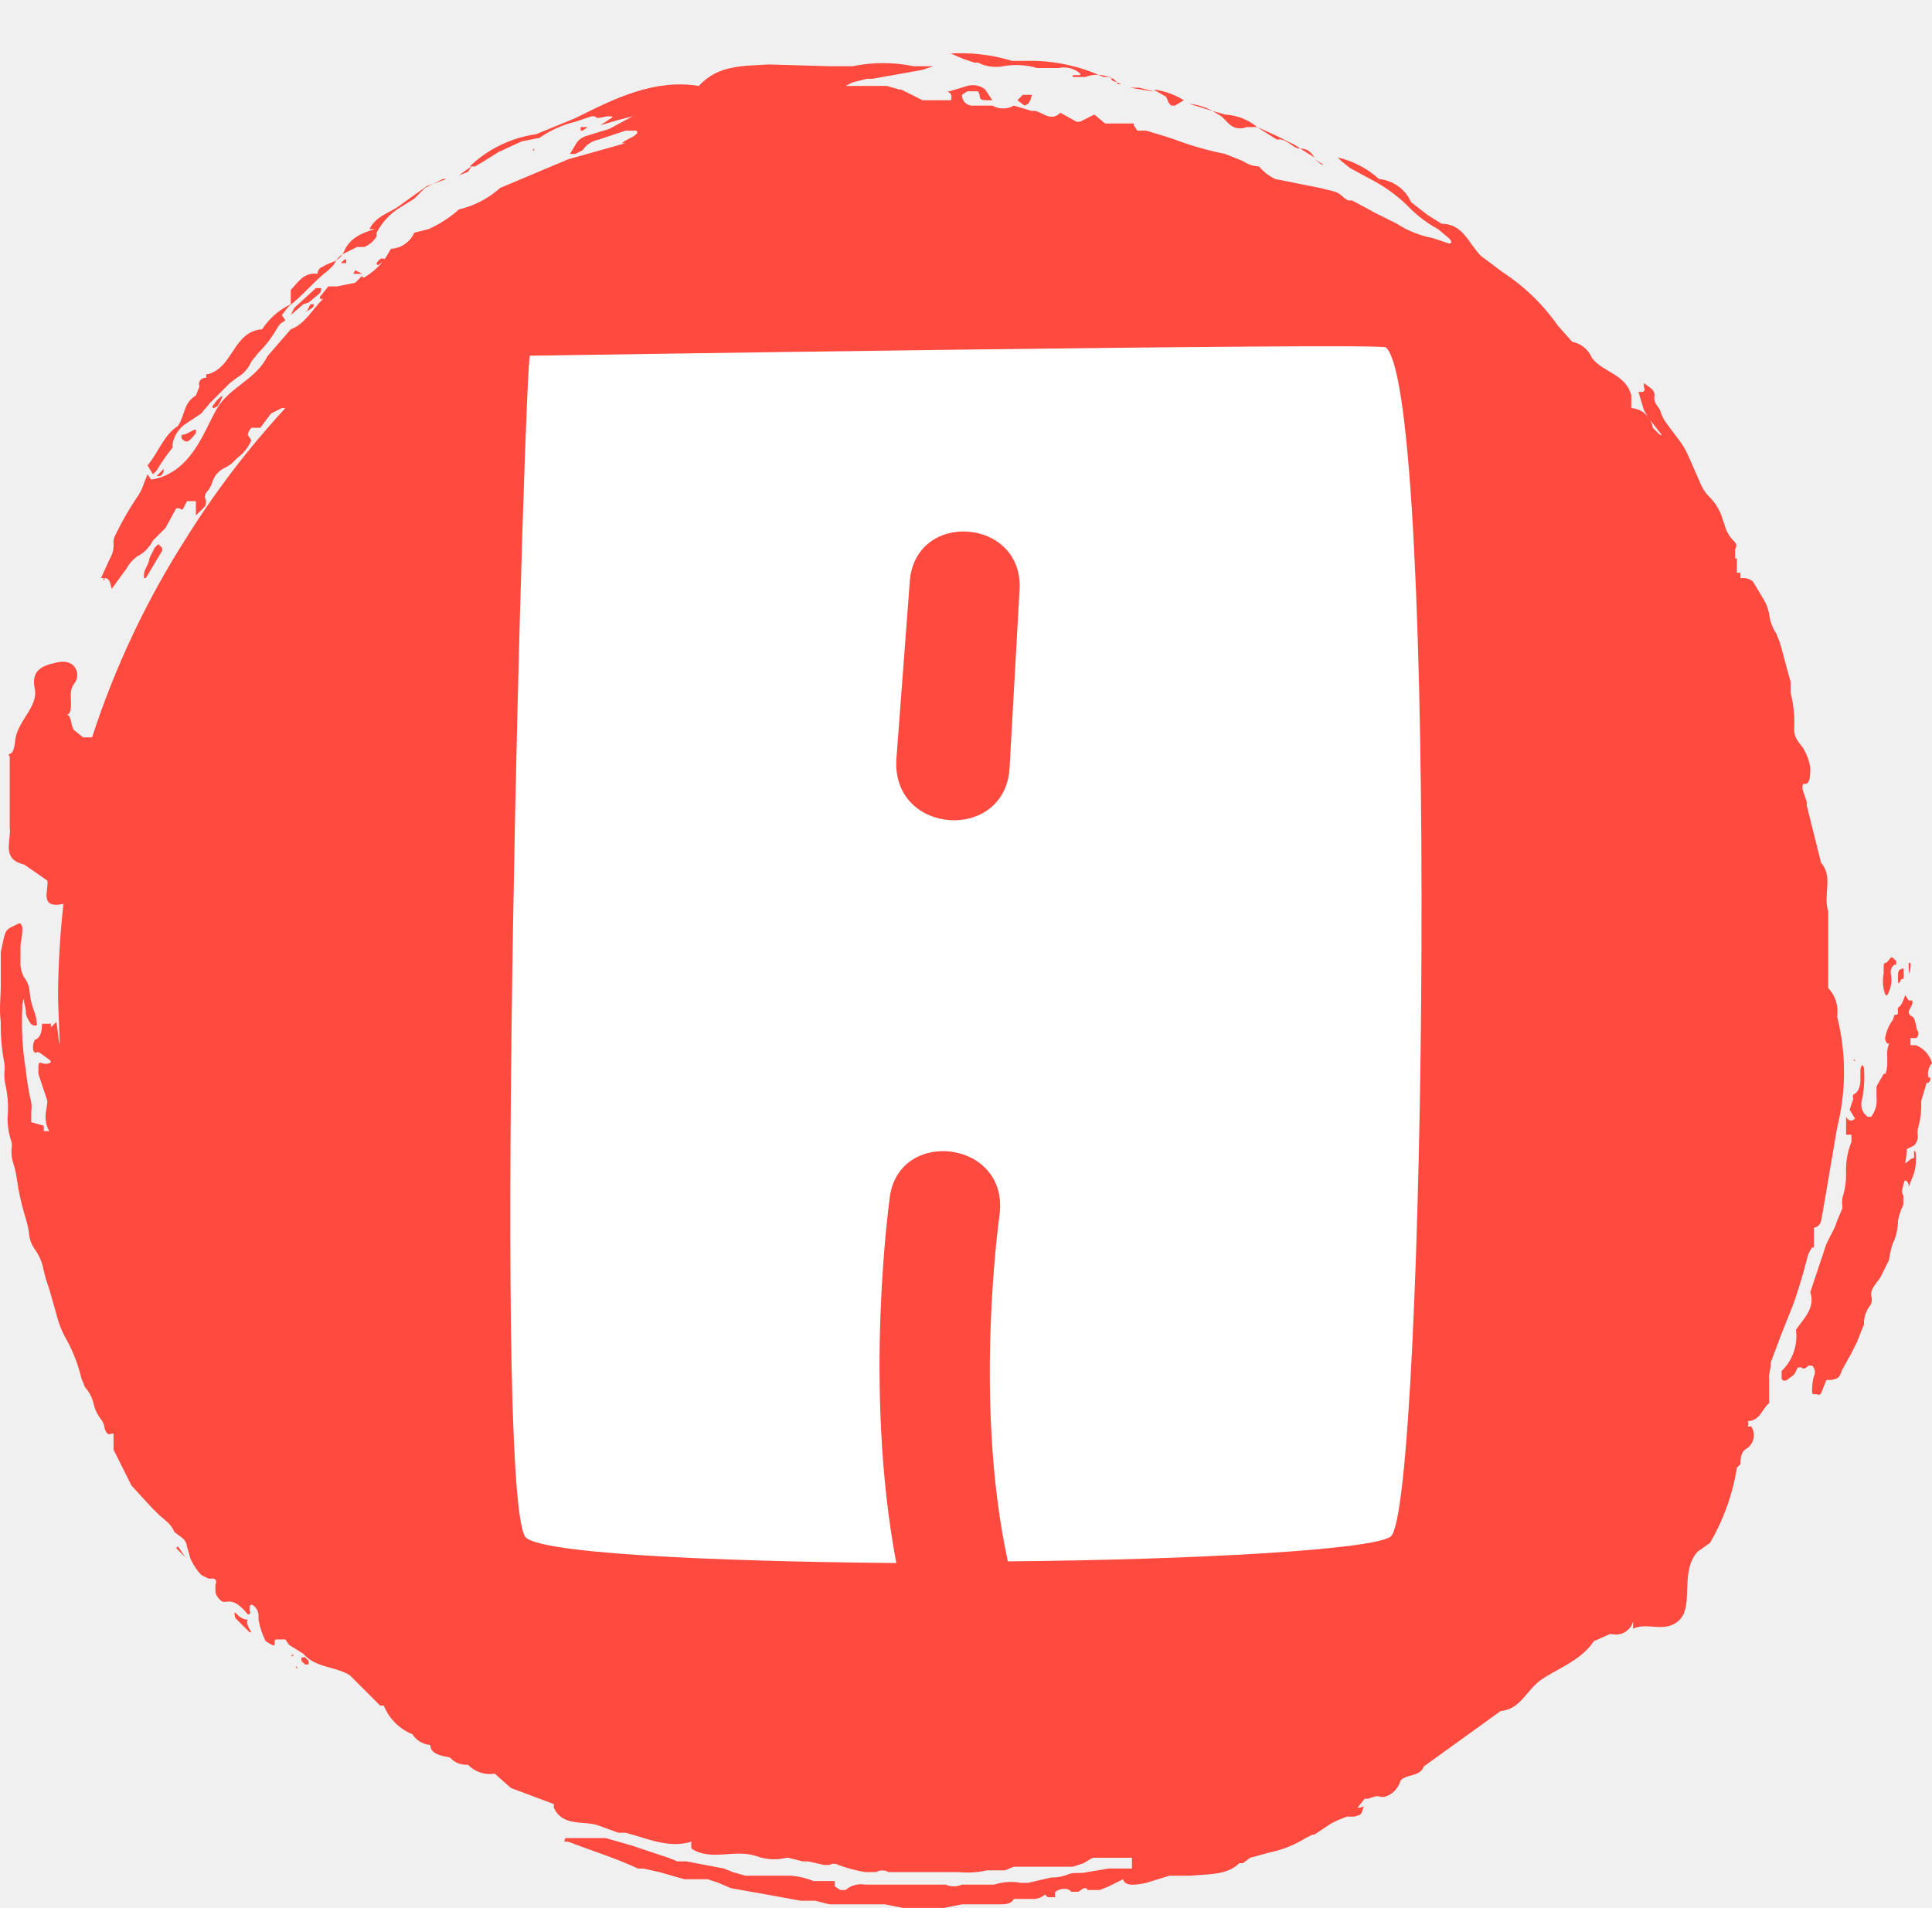
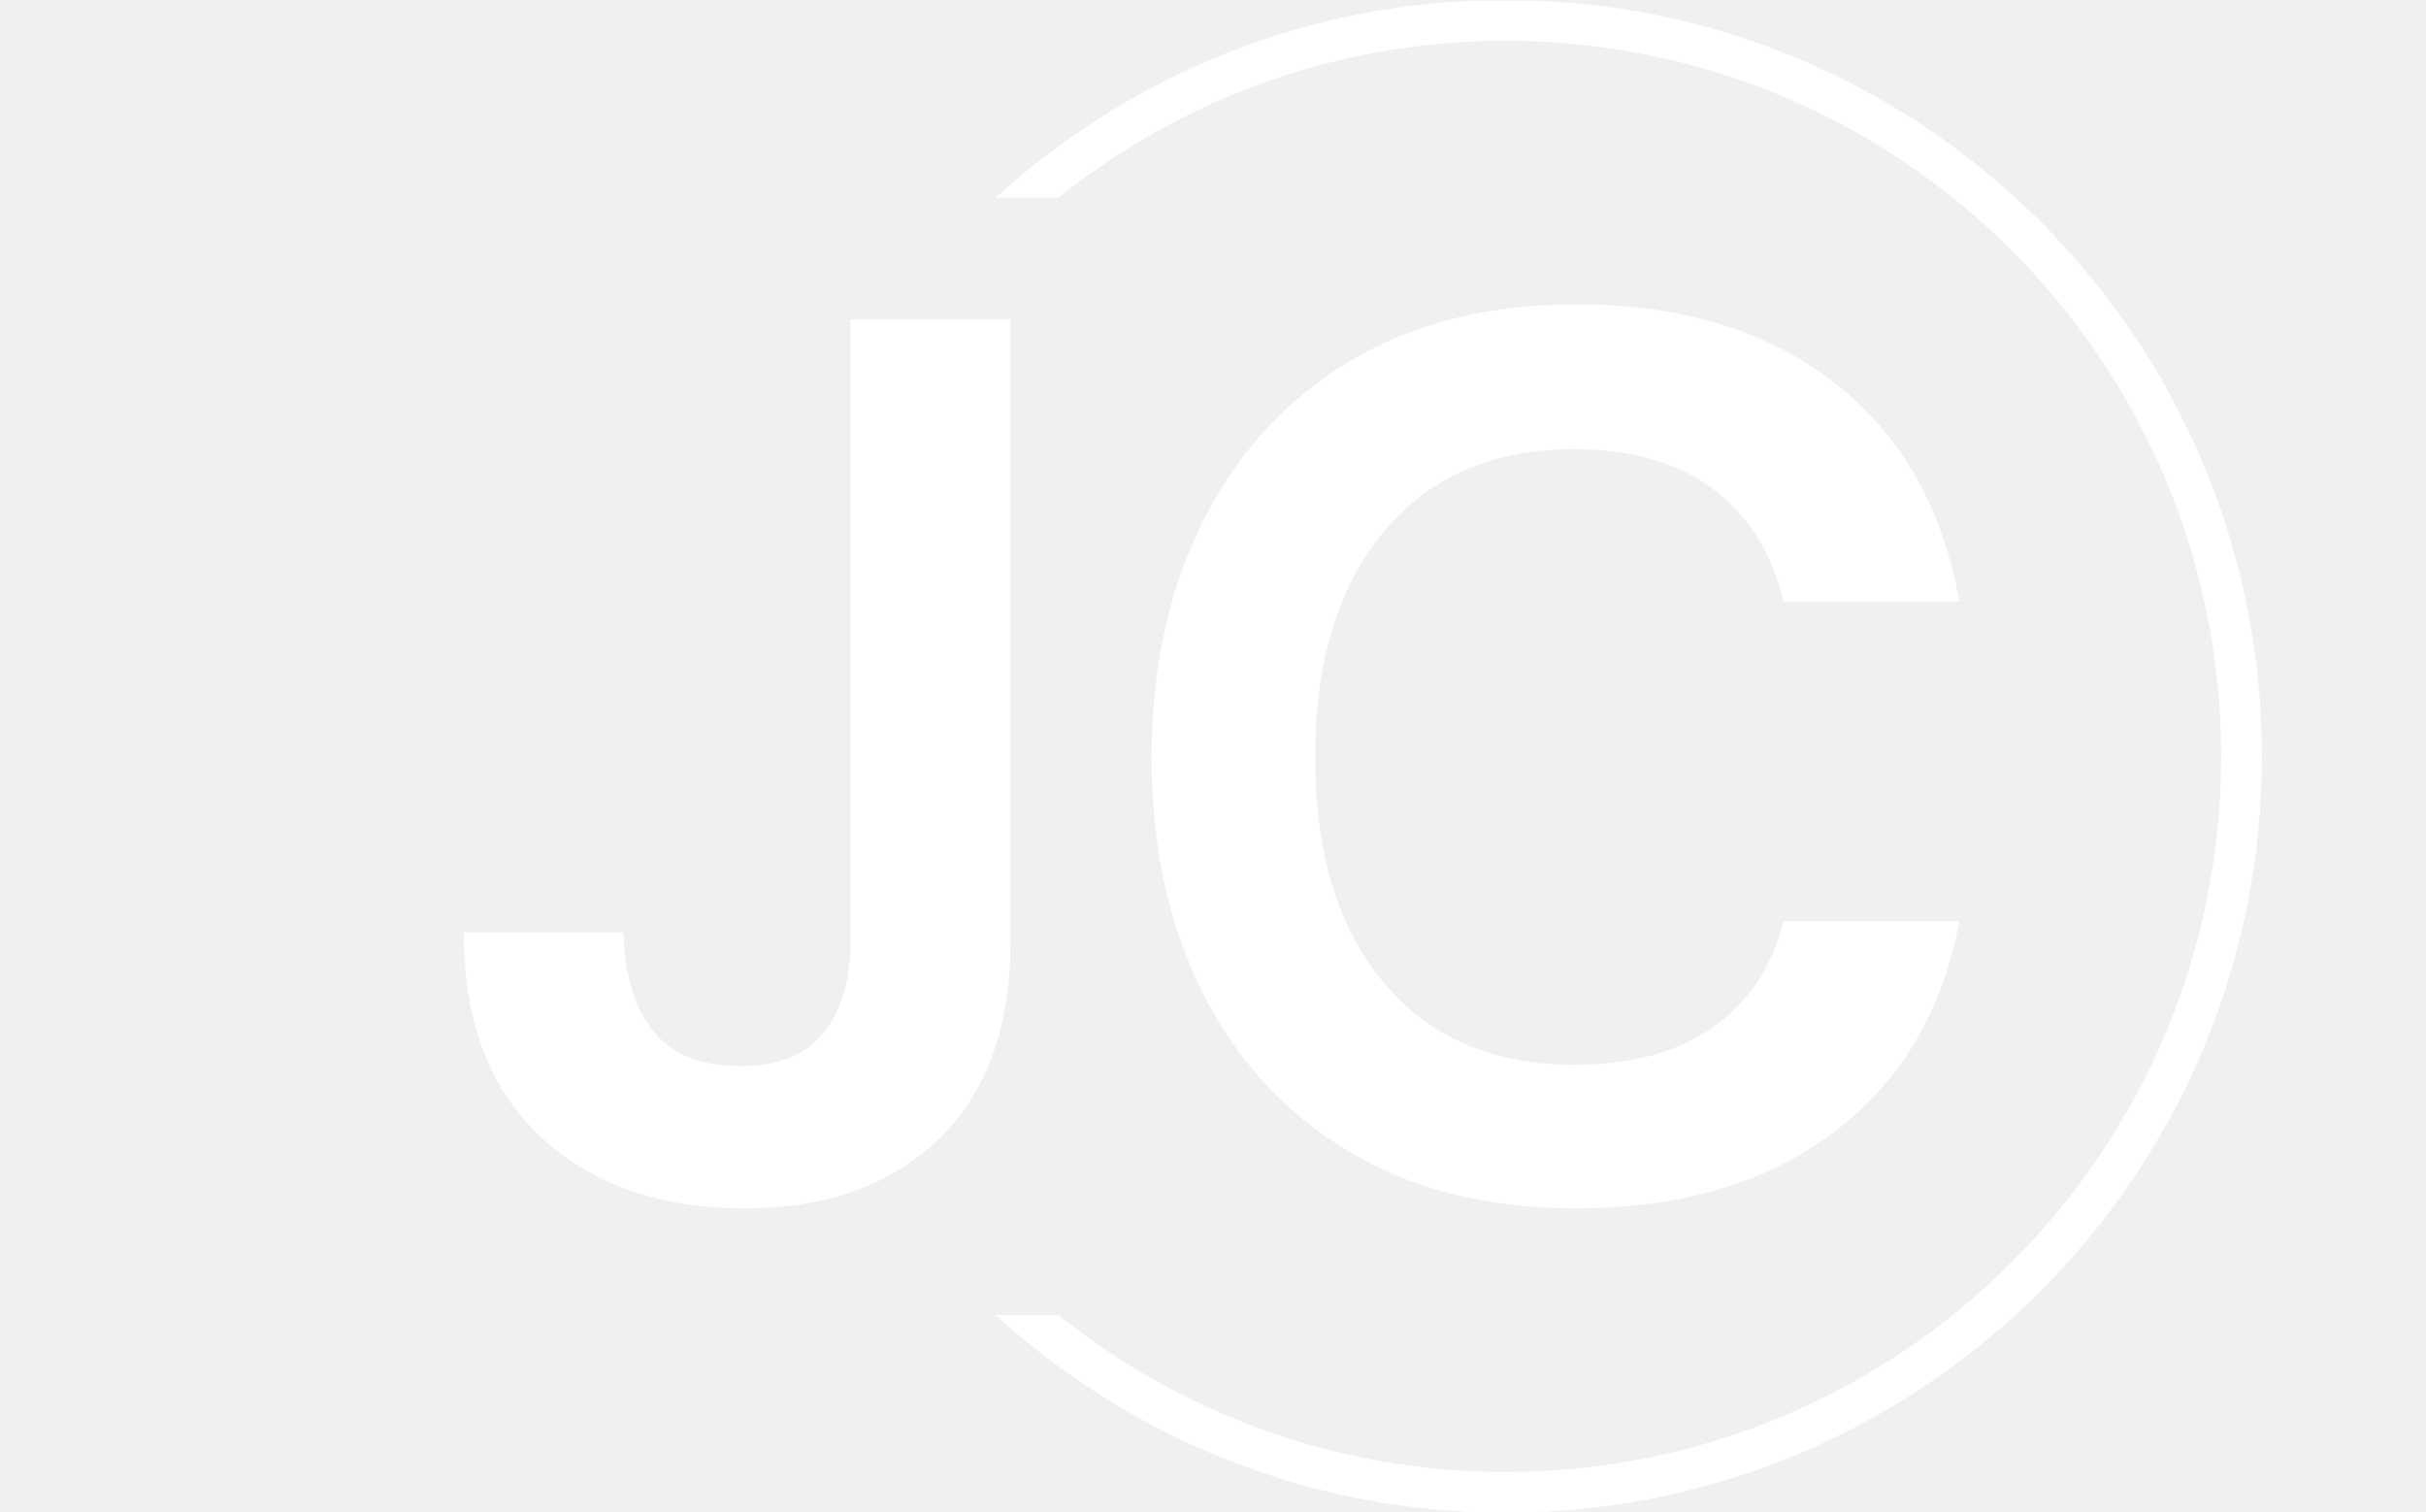
- <svg xmlns="http://www.w3.org/2000/svg" width="308.761" height="304.916" viewBox="0 0 106.008 104.687" class="css-1j8o68f" version="1.1" id="svg23">
-   <defs id="SvgjsDefs2684" />
-   <g id="SvgjsG2685" featurekey="rootContainer" transform="matrix(0.9820593,0,0,0.9820593,-0.05456052,0)" fill="#ff4a3f">
-     <g id="g17">
-       <path d="M19.8 15.3h.5l-.4-.2zm.5.1zm.8-.7c0 .1 0 .1.1.1l.4-.3c-.2-.1-.3-.1-.5.2zm.4-.2zm-4.1 2.3zm-.2.6l.3-.2c.1-.1.1-.2.1-.2h-.2l-.2.4c-.1-.1-.1 0 0 0zm2.2-2.9h-.1l-.2.2h.3zm-2.1 2.4l.6-.5c.1-.1.1-.2.1-.3h-.3l-1.2 1.1-.2.4.7-.6zm-1.1.8z" id="path3" />
-       <path d="M9.7 25v-.2a1.7 1.7 0 0 1 .7-1.1l.9-.6.5-.6.7-.7.4-.4.4-.3a1.9 1.9 0 0 0 .8-.9l.4-.5a5.9 5.9 0 0 0 1-1.3l.2-.3.3-.2-.2-.3.4-.5c.8-.6 1.4-1.4 2.2-2l.3-.3a1.4 1.4 0 0 1 .5-.6l.8-.4h.4a1.4 1.4 0 0 0 .7-.6V13a3.5 3.5 0 0 1 1.3-1.4l.8-.5.2-.2.4-.4 1-.5h.2l-1.1.4-1.4 1c-.6.5-1.4.6-1.8 1.4h.3c-.7.2-1.4.5-1.7 1.2s-.8.6-1.2.9a.4.4 0 0 0-.3.4c-.8-.1-1.1.5-1.5.9v.8a3.9 3.9 0 0 0-1.6 1.4c-1.6.1-1.6 2.1-3 2.5h-.1a.2.2 0 0 0 0 .2c-.3 0-.5.2-.4.5l-.2.5c-.7.4-.6 1.1-1 1.7-.8.5-1.1 1.5-1.7 2.2l.3.5.2-.2a11.6 11.6 0 0 1 .9-1.3zM53.9 3.3l.6.2h.2a2.2 2.2 0 0 0 1.4.2 4.1 4.1 0 0 1 1.9.1h1.2a1.4 1.4 0 0 1 1.2.3.1.1 0 0 1 0 .1H60a.1.1 0 0 0 0 .1h.7a1.8 1.8 0 0 1 1.3 0c.2 0 .1.1.2.2l.5.2h-.2c-.2-.4-.5-.4-.8-.4a9.7 9.7 0 0 0-4.3-.9h-.8A9.8 9.8 0 0 0 53 3h.2zm7.3 3.1zM50.3 4.7zm10.9 1.7h.2-.2zM19 14.7zm32.1-10zm17.6 2.2a.9.9 0 0 0 1 .2h.6a3.1 3.1 0 0 0-1.8-.7l-.7-.2.5.3zm-3.4-1.3c0 .1.1.2.2.3h.2l.5-.3a4.2 4.2 0 0 0-1.7-.6l.7.4zm7.4 2.7l.8.5c-.2-.3-.4-.5-.8-.5z" id="path5" />
-       <path d="M99 76.1l.6-1.6.6-1.5c.2-.5.6-1.8.8-2.6a1.7 1.7 0 0 1 .3-.7h.1v-1.1c.5-.1.4-.6.5-.9l.8-4.7a12.7 12.7 0 0 0 0-6.2 1.9 1.9 0 0 0-.5-1.6v-4.3c-.3-.9.3-1.9-.4-2.7L101 45a.4.4 0 0 0 0-.2l-.2-.6a.5.5 0 0 1 0-.4h.1c.3 0 .3-.5.3-.9a3 3 0 0 0-.4-1.1l-.3-.4a1.1 1.1 0 0 1-.2-.7 6.7 6.7 0 0 0-.2-2v-.6c-.2-.7-.4-1.5-.6-2.2l-.2-.5a2.5 2.5 0 0 1-.4-1.1 2.5 2.5 0 0 0-.3-.8l-.6-1a.8.8 0 0 0-.6-.2h-.1V32h-.2v-.8H97V31a.4.4 0 0 0 0-.1v-.2c.1-.2.1-.3-.1-.5a1.8 1.8 0 0 1-.4-.6l-.2-.6a2.9 2.9 0 0 0-.7-1.2 2.2 2.2 0 0 1-.5-.7l-.7-1.6a4.3 4.3 0 0 0-.6-1l-.6-.8a2.4 2.4 0 0 1-.4-.8l-.2-.3a.6.6 0 0 1-.1-.5.5.5 0 0 0-.2-.4l-.4-.3v.2c.1.2 0 .3-.1.3h-.2l.3 1 .3.5.7.9h-.1l-.2-.2-.2-.2a1.3 1.3 0 0 0-1.2-1.1v-.7c-.3-1.2-1.6-1.3-2.2-2.1a1.5 1.5 0 0 0-1.1-.9l-.8-.9a11.3 11.3 0 0 0-3.1-3l-.8-.6-.4-.3c-.7-.7-1-1.8-2.2-1.8l-.8-.5-.9-.7a2.2 2.2 0 0 0-1.8-1.3 5.1 5.1 0 0 0-2.3-1.2l.2.2.5.4 1.3.7a8.5 8.5 0 0 1 2.1 1.6 6.8 6.8 0 0 0 1.5 1.1l.6.5c.1.1.2.2.1.3H81l-.9-.3a5.6 5.6 0 0 1-2-.8l-1.2-.6-1.3-.7h-.2c-.3-.1-.4-.4-.8-.5l-.8-.2-2.5-.5a2.6 2.6 0 0 1-.9-.7 1.7 1.7 0 0 1-.9-.3l-1-.4a18.1 18.1 0 0 1-2.8-.8l-.6-.2-1-.3h-.5l-.2-.3v-.1h-1.6l-.6-.5-.4.2-.4.2h-.2l-.9-.5c-.6.6-1.1-.2-1.6-.1l-1-.3a1.2 1.2 0 0 1-1.2 0h-1.2a.6.6 0 0 1-.5-.6l.3-.2h.6a.7.7 0 0 1 .1.3c0 .2.2.2.5.2h.2l-.4-.6a1.1 1.1 0 0 0-1-.2l-1 .3H53c.3.2.2.3.2.5h-1.6l-.4-.2-.8-.4h-.1l-.7-.2h-2.3l.4-.2.8-.2h.3l1.7-.3 1.1-.2.6-.2h-1.1a8.4 8.4 0 0 0-3.4 0h-1.3L43 3.6c-1.4.1-2.8 0-3.9 1.2-2.5-.4-4.7.7-6.9 1.8l-2.2.9a6.7 6.7 0 0 0-3.7 1.8h.3l.5-.3.8-.5 1.3-.6 1-.2a6 6 0 0 1 2-.9l.9-.3h.2c.1.2.5 0 .7 0h.2c.1 0 .1.1 0 .1l-.6.4 1-.3.8-.2-1.3.7-1.3.4a1 1 0 0 0-.6.5l-.3.5h.3l.4-.2a1.4 1.4 0 0 1 .9-.6l1.5-.5h.5a.1.1 0 0 1 .1.2c-.2.2-.6.3-.8.5h.2l-3.2.9-3.8 1.6a5.2 5.2 0 0 1-2.3 1.2 6.6 6.6 0 0 1-1.7 1.1l-.8.2a1.5 1.5 0 0 1-1.3.9l-.3.5a3.7 3.7 0 0 1-1.2 1.1h-.1v-.1l-.2.2-.2.2-1 .2h-.5l-.4.5c-.1.1-.1.2 0 .2h.1c-.6.6-1 1.4-1.8 1.7L15 19.9c-.6 1.2-1.8 1.6-2.6 2.6s-1.4 3.9-3.9 4.3l-.2-.3-.2.5a2.7 2.7 0 0 1-.4.8 16.9 16.9 0 0 0-1.2 2.1.8.8 0 0 0-.1.5 1.4 1.4 0 0 1-.2.8l-.5 1.1h.2c.3 0 .3.3.4.6l.8-1.1a2.2 2.2 0 0 1 .6-.7 2 2 0 0 0 .9-.9l.3-.3.4-.4.6-1.1h.2c.1.1.1.1.2 0l.2-.4h.5v.8l.5-.5a.5.5 0 0 0 0-.5.4.4 0 0 1 .1-.3 1.5 1.5 0 0 0 .3-.5 1.3 1.3 0 0 1 .8-.9l.3-.2.3-.3a2.4 2.4 0 0 0 .8-1l-.2-.3c0-.1.1-.3.2-.4h.5l.6-.8.6-.3h.2a48.8 48.8 0 0 0-5.5 7.2h-.1.1a48.4 48.4 0 0 0-5.3 11.2h-.5l-.5-.4c-.2-.2-.1-.7-.4-.9h.1c.3-.5-.1-1.2.3-1.7s.1-1.4-.9-1.2-1.5.5-1.3 1.5-1 1.8-1.1 2.9-.5.5-.3.9v3.9c.1.8-.5 1.8.8 2.1l1.3.9c.1.5-.5 1.6.9 1.3a49.2 49.2 0 0 0-.3 5c0 1.1.1 2.2.1 3.3v-.4c-.1-.4-.1-.8-.2-1.3l-.3.3v-.2h-.5c0 .5-.1.8-.4.9a.9.9 0 0 0-.1.5c0 .1.1.3.2.2s.4.2.7.4-.2.3-.4.2-.2.1-.2.3v.3l.5 1.5c0 .3-.1.6-.1.9a1.7 1.7 0 0 0 .2.8h-.3v-.3l-.7-.2v-.6a1.5 1.5 0 0 0 0-.5 14.6 14.6 0 0 1-.3-1.8 16.6 16.6 0 0 1-.2-3.5.9.9 0 0 1 .1-.5v.2a2.9 2.9 0 0 1 .1.5.8.8 0 0 0 .1.4c.1.2.2.4.4.4s.1-.1.1-.2a2.1 2.1 0 0 0-.1-.5 4.2 4.2 0 0 1-.3-1.3 1.5 1.5 0 0 0-.3-.7 1.6 1.6 0 0 1-.2-.9v-.8c0-.3.1-.6.1-.9a.5.5 0 0 0-.1-.4h-.1c-.8.4-.7.2-1 1.6V55c0 .7-.1 1.4 0 2.1a10.8 10.8 0 0 0 .2 2.3 1.8 1.8 0 0 1 0 .5 3.1 3.1 0 0 0 .1.9 5.9 5.9 0 0 1 .1 1.3 3.9 3.9 0 0 0 .2 1.7 1.2 1.2 0 0 1 0 .4 2.1 2.1 0 0 0 .1.8 4.9 4.9 0 0 1 .2.9 14 14 0 0 0 .5 2.2 5 5 0 0 1 .2 1 1.7 1.7 0 0 0 .3.7 2.9 2.9 0 0 1 .5 1.2 8.5 8.5 0 0 0 .3 1l.4 1.4a5.4 5.4 0 0 0 .6 1.5 8.5 8.5 0 0 1 .8 2.1l.2.5a2.1 2.1 0 0 1 .5 1 2.1 2.1 0 0 0 .4.8 1 1 0 0 1 .2.5c.1.3.2.4.4.3h.1v.9l.5 1 .5 1 1.1 1.2.4.4c.3.3.7.5.9 1l.4.3a.7.7 0 0 1 .3.5l.2.7a3.3 3.3 0 0 0 .6.9l.4.2h.3a.2.2 0 0 1 .1.3 2.5 2.5 0 0 0 0 .5.9.9 0 0 0 .4.5h.2c.4-.1.8.2 1.2.7h.1c0-.1.1-.1 0-.2v-.2c0-.1.1-.2.2-.1a.7.7 0 0 1 .3.6v.2a4.3 4.3 0 0 0 .4 1.2c.5.3.5.3.5.1s0-.2.2-.2h.4l.2.3.8.5c.7.8 1.8.7 2.6 1.2l1.7 1.7h.2a2.9 2.9 0 0 0 1.6 1.6 1.3 1.3 0 0 0 1 .6c0 .5.6.6 1.1.7a1.2 1.2 0 0 0 .8.4h.2a1.7 1.7 0 0 0 1.5.5l.9.8 2.4.9v.2c.5 1.1 1.7.7 2.5 1l1.1.4h.4c1.2.3 2.4.9 3.7.5a.7.7 0 0 0 0 .4c1.1.7 2.4 0 3.6.4a2.9 2.9 0 0 0 1.7.1h.1l.8.2h.3l.9.2h.3a.5.5 0 0 1 .5 0 7.9 7.9 0 0 0 1.5.4h.6a.7.7 0 0 1 .7 0h3.9a5 5 0 0 0 1.6-.1h1l.5-.2H60l.6-.2.5-.3h2.2v.6H62l-1.2.2c-.4.1-.7 0-1 .1a2.4 2.4 0 0 1-1 .2l-1.3.3h-.4a3.1 3.1 0 0 0-1.5.1h-1.8a1.1 1.1 0 0 1-.9 0h-4.5a1.3 1.3 0 0 0-1.1.3H47l-.3-.2v-.3h-1.2a4.1 4.1 0 0 0-1.3-.3h-2.5l-.7-.2-.5-.2-2.1-.4h-.5l-.5-.2-2.1-.7-1.4-.4h-2.2c-.1 0-.1.1-.1.2h.2c1.3.5 2.6.9 3.9 1.5h.3l.9.2 1.4.4h1.3l.6.2.7.3 1.7.3 1.1.2 1.1.2h.8l.8.2h3.1l1 .2h2.3l1-.2H56c.4 0 .6-.1.7-.3h1a1 1 0 0 0 .8-.3c-.1.1 0 .1.1.2h.4v-.2c0-.1 0-.1.2-.2s.6-.1.7.1h.4l.3-.2c.2 0 .2 0 .2.1h.7l.5-.2.8-.4c.1.3.4.4 1.3.2l1.3-.4h1.2c.9-.1 2 0 2.7-.7h.2l.4-.3 1.1-.3a6.1 6.1 0 0 0 2-.8l.4-.2h.1l.9-.6.4-.2.5-.2h.4c.4-.1.4-.1.5-.4s0-.1-.2-.1h-.1l.4-.5h.2c.3-.1.5-.2.7-.1h.2a1.3 1.3 0 0 0 .9-.9c.3-.4 1.1-.2 1.3-.8l4.3-3.1c1.1-.1 1.4-1.1 2.2-1.7s2.3-1.1 3-2.2l.9-.4h.1a1 1 0 0 0 1.2-.7v.4c.8-.4 1.8.3 2.6-.5s0-2.7 1-3.8l.7-.5a12.1 12.1 0 0 0 1.5-4.2l.2-.2c0-.3 0-.7.4-.9a.9.9 0 0 0 .2-1.2h-.2a.3.3 0 0 0 0-.3c.7 0 .8-.7 1.2-1V77a.5.5 0 0 1 0-.2 3.8 3.8 0 0 0 .1-.7zM5.9 32.2z" id="path7" />
-       <path d="M26.4 9.3l-.3.2-.4.3.5-.2zm6.1-2h.1l.3-.2h-.4zm-2.6 1l-.1.1h.1v-.1zm-1.5 1.4zm1.3-.2zm-6.3 3.1zM9.2 26.2l-.4.4H9a.4.4 0 0 0 .2-.4zm3-3.5a2.1 2.1 0 0 0 .3-.6 1.5 1.5 0 0 0-.5.5c-.1.1-.1.2 0 .2zM11 24.2V24c-.2 0-.5.3-.8.3v.2c.3.3.4.2.8-.3zm3 66.2zM73.9 9.2h.1l-.5-.3zm-2.5-1.4c.5-.1.8.4 1.2.5h.1l-.3-.2-1-.5-1.1-.5.3.2zM52.8 3.1zm11.7 2h-.1l-1.2-.2h.5zm2 .7l1.3.4a3.3 3.3 0 0 0-1.3-.4zm-9 0a1 1 0 0 0 .2-.5h-.5l-.3.3.4.3zm9 1.6zM49.9 4.2zm2.9.7zM48.5 4zm13.8 2.1a.5.5 0 0 0 0 .1zm44.8 52.3h-.3V58h.3c.1 0 .2-.3.1-.4s-.1-.7-.3-.8a.3.3 0 0 1-.2-.3l.2-.4a.4.4 0 0 0 0-.2h-.2l-.2-.3c-.1.3-.2.6-.4.7a.5.5 0 0 0 0 .2c0 .1 0 .2-.1.2h-.1a1.1 1.1 0 0 1-.1.3 2.3 2.3 0 0 0-.4.9.4.4 0 0 0 .1.4h.1a1.7 1.7 0 0 0-.1.8v.4a1.8 1.8 0 0 1-.1.5h-.1l-.4.7v.6a1.5 1.5 0 0 1-.3 1.1h-.2l-.2-.2a.9.9 0 0 1-.1-.8 6.5 6.5 0 0 0 .1-1.7c0-.1-.1-.2-.1-.2a.5.5 0 0 0-.1.3v.6c0 .2-.1.6-.3.7s-.1.2-.1.3l-.2.6.3.5c-.2.2-.4.1-.5-.1v1h.3v.4a4.2 4.2 0 0 0-.3 1.4 3.3 3.3 0 0 0 0 .4 4 4 0 0 1-.2 1.3 2 2 0 0 0 0 .6l-.3.7a3.2 3.2 0 0 1-.3.7l-.3.6-.9 2.7c.3.9-.4 1.5-.8 2.1a2.7 2.7 0 0 1-.8 2.3v.4c0 .1.1.2.3.1l.4-.3.2-.4h.2c.1.1.2.1.4-.1h.2a.5.5 0 0 1 .1.6 2.9 2.9 0 0 0-.1.8c0 .1 0 .2.1.2h.2c.1.1.2 0 .3-.3l.2-.5h.3c.4-.1.4-.1.6-.6l.5-.9.3-.6.4-1a1.6 1.6 0 0 1 .3-1 .6.6 0 0 0 .1-.6c0-.2 0-.3.2-.6l.3-.4.5-1a4.7 4.7 0 0 1 .2-.9 3 3 0 0 0 .3-1.3 3.8 3.8 0 0 1 .3-.9v-.5c-.1-.2-.1-.2 0-.6s.1-.2.2-.2a.4.4 0 0 1 .1.3l.2-.5a2.3 2.3 0 0 0 .2-.9v-.3c0-.1 0-.3-.1-.3v.4c-.2 0-.3.2-.5.3a6.4 6.4 0 0 0 .1-.8l.4-.2a.7.7 0 0 0 .2-.6 1.4 1.4 0 0 1 0-.3 4.8 4.8 0 0 0 .2-1.4v-.2l.3-1h.1a.3.3 0 0 0 .1-.3h-.1a.9.9 0 0 1 .2-.8 1.5 1.5 0 0 0-.9-1zm-1.2 7.8zm-.2-9.9zm0 0zM9.1 30.8a.3.3 0 0 0 0-.2l-.2-.2-.2.2-.3.6c0 .3-.3.6-.3.9v.2h.1zm96.3 24.8h.1a1.7 1.7 0 0 0 .2-1.2.5.5 0 0 1 .2-.5h.1v-.2l-.2-.2h-.1c-.1.1-.2.3-.3.3s-.1.1-.1.3v.3a2.2 2.2 0 0 0 .1 1.2zM13.2 90.1c-.1 0 0 .2 0 .3l.8.8h.1c-.2-.3-.3-.6-.2-.7a.9.9 0 0 1-.5-.2zm.8.3zm92.3-35.7h.1a2 2 0 0 0 0-.6c-.3.1-.3.1-.3.6s.1.1.2 0z" id="path9" />
-       <path d="M106.7 62a.6.6 0 0 0 .1-.5c0-.1-.1-.2-.1-.1h-.2v.2c0 .4.1.5.2.4zm.1-8.2h-.1v.6a1 1 0 0 0 .1-.6zM17.1 92.6h-.2v.2l.2.2h.2v-.2zm86.6-33.3c0-.1 0-.1-.1-.1zM9.9 86.5l.5.5-.4-.6z" id="path11" />
-       <circle cx="10.5" cy="87.1" transform="rotate(-24.8 10.4 87.159)" id="circle13" />
-       <path d="M9.7 30.1h-.1v.2-.2h.1zm83.2-6.6l-.2-.3h-.1zm-14.7 77.1zM5.9 32.2zm-.1.2a.3.3 0 0 0 .1-.2v.2zm1.9-4.9zM61.5 2.4zm42.8 58.2v.1-.1zM16.4 92.5h-.1c.1.1.2 0 .1-.1zm.2.7h.1l-.1-.1v.1zm73.9-71.3zm15.2 34.4zM14.6 91.7zm92.1-37zm-.8 11.4zM34.6 0z" id="path15" />
-     </g>
-   </g>
-   <g id="SvgjsG2686" featurekey="nameFeature-0" transform="matrix(2.284354,0,0,2.284354,27.98006,-5.60952)" fill="#ffffff">
-     <path d="M9.6 16.48 l-0.32 4.24 c-0.08 1.8 2.6 1.96 2.72 0.2 l0.24 -4.28 c0.12 -1.76 -2.56 -1.96 -2.64 -0.16 z M0.48 11 l0 0 c0.04 0 20.48 -0.32 20.56 -0.2 c1.28 1.12 0.96 27.8 0.12 28.56 c-0.4 0.32 -4.64 0.56 -9.2 0.6 c-0.84 -3.84 -0.2 -8.32 -0.2 -8.32 c0.24 -1.8 -2.44 -2.12 -2.64 -0.4 c0 0.04 -0.64 4.52 0.16 8.76 c-4.56 -0.04 -8.68 -0.24 -8.92 -0.64 c-0.8 -1.44 0 -28.28 0.12 -28.36 z" id="path20" />
+ <svg xmlns="http://www.w3.org/2000/svg" version="1.1" width="1000" height="623" viewBox="0 0 1000 623">
+   <g transform="matrix(1,0,0,1,-0.6060606,0.2522267)">
+     <svg viewBox="0 0 396 247" data-background-color="#ffffff" preserveAspectRatio="xMidYMid meet" height="623" width="1000">
+       <g id="tight-bounds" transform="matrix(1,0,0,1,0.24,-0.1)">
+         <svg viewBox="0 0 395.52 247.2" height="247.2" width="395.52">
+           <g>
+             <svg />
+           </g>
+           <g>
+             <svg viewBox="0 0 395.52 247.2" height="247.2" width="395.52">
+               <g transform="matrix(1,0,0,1,75.54432,49.74011)">
+                 <svg viewBox="0 0 244.431 147.72" height="147.72" width="244.431">
+                   <g>
+                     <svg viewBox="0 0 244.431 147.72" height="147.72" width="244.431">
+                       <g>
+                         <svg viewBox="0 0 244.431 147.72" height="147.72" width="244.431">
+                           <g>
+                             <svg viewBox="0 0 244.431 147.72" height="147.72" width="244.431">
+                               <g id="textblocktransform">
+                                 <svg viewBox="0 0 244.431 147.72" height="147.72" width="244.431" id="textblock">
+                                   <g>
+                                     <svg viewBox="0 0 244.431 147.72" height="147.72" width="244.431">
+                                       <g transform="matrix(1,0,0,1,0,0)">
+                                         <svg width="244.431" viewBox="1.3 -35.6 59.9 36.2" height="147.72" data-palette-color="#f012be">
+                                           <path d="M12.55 0.6L12.55 0.6Q7.45 0.6 4.38-2.27 1.3-5.15 1.3-10.45L1.3-10.45 7.7-10.45Q7.75-8 8.85-6.55 9.95-5.1 12.4-5.1L12.4-5.1Q14.7-5.1 15.75-6.48 16.8-7.85 16.8-10.1L16.8-10.1 16.8-35 23.2-35 23.2-10.1Q23.2-4.95 20.33-2.18 17.45 0.6 12.55 0.6ZM45.85 0.6L45.85 0.6Q40.55 0.6 36.75-1.68 32.95-3.95 30.9-8.03 28.85-12.1 28.85-17.45L28.85-17.45Q28.85-22.8 30.9-26.9 32.95-31 36.75-33.3 40.55-35.6 45.85-35.6L45.85-35.6Q52.15-35.6 56.17-32.48 60.2-29.35 61.2-23.7L61.2-23.7 54.15-23.7Q53.5-26.55 51.37-28.18 49.25-29.8 45.75-29.8L45.75-29.8Q40.9-29.8 38.15-26.5 35.4-23.2 35.4-17.45L35.4-17.45Q35.4-11.7 38.15-8.43 40.9-5.15 45.75-5.15L45.75-5.15Q49.25-5.15 51.37-6.68 53.5-8.2 54.15-10.9L54.15-10.9 61.2-10.9Q60.2-5.5 56.17-2.45 52.15 0.6 45.85 0.6Z" opacity="1" transform="matrix(1,0,0,1,0,0)" fill="#ffffff" class="undefined-text-0" data-fill-palette-color="primary" id="text-0" />
+                                         </svg>
+                                       </g>
+                                     </svg>
+                                   </g>
+                                 </svg>
+                               </g>
+                             </svg>
+                           </g>
+                         </svg>
+                       </g>
+                     </svg>
+                   </g>
+                 </svg>
+               </g>
+               <g>
+                 <path d="M245.816 0c68.262 0 123.6 55.338 123.6 123.6 0 68.262-55.338 123.6-123.6 123.6-32.102 0-61.345-12.238-83.32-32.304l10.239 0c20.019 16.045 45.429 25.643 73.081 25.643 64.584 0 116.939-52.355 116.939-116.939 0-64.584-52.355-116.939-116.939-116.939-27.652 0-53.061 9.597-73.081 25.643l-10.239 0c21.974-20.065 51.218-32.304 83.32-32.304z" fill="#ffffff" stroke="transparent" data-fill-palette-color="tertiary" />
+               </g>
+             </svg>
+           </g>
+           <defs />
+         </svg>
+         <rect width="395.52" height="247.2" fill="none" stroke="none" visibility="hidden" />
+       </g>
+     </svg>
  </g>
</svg>
